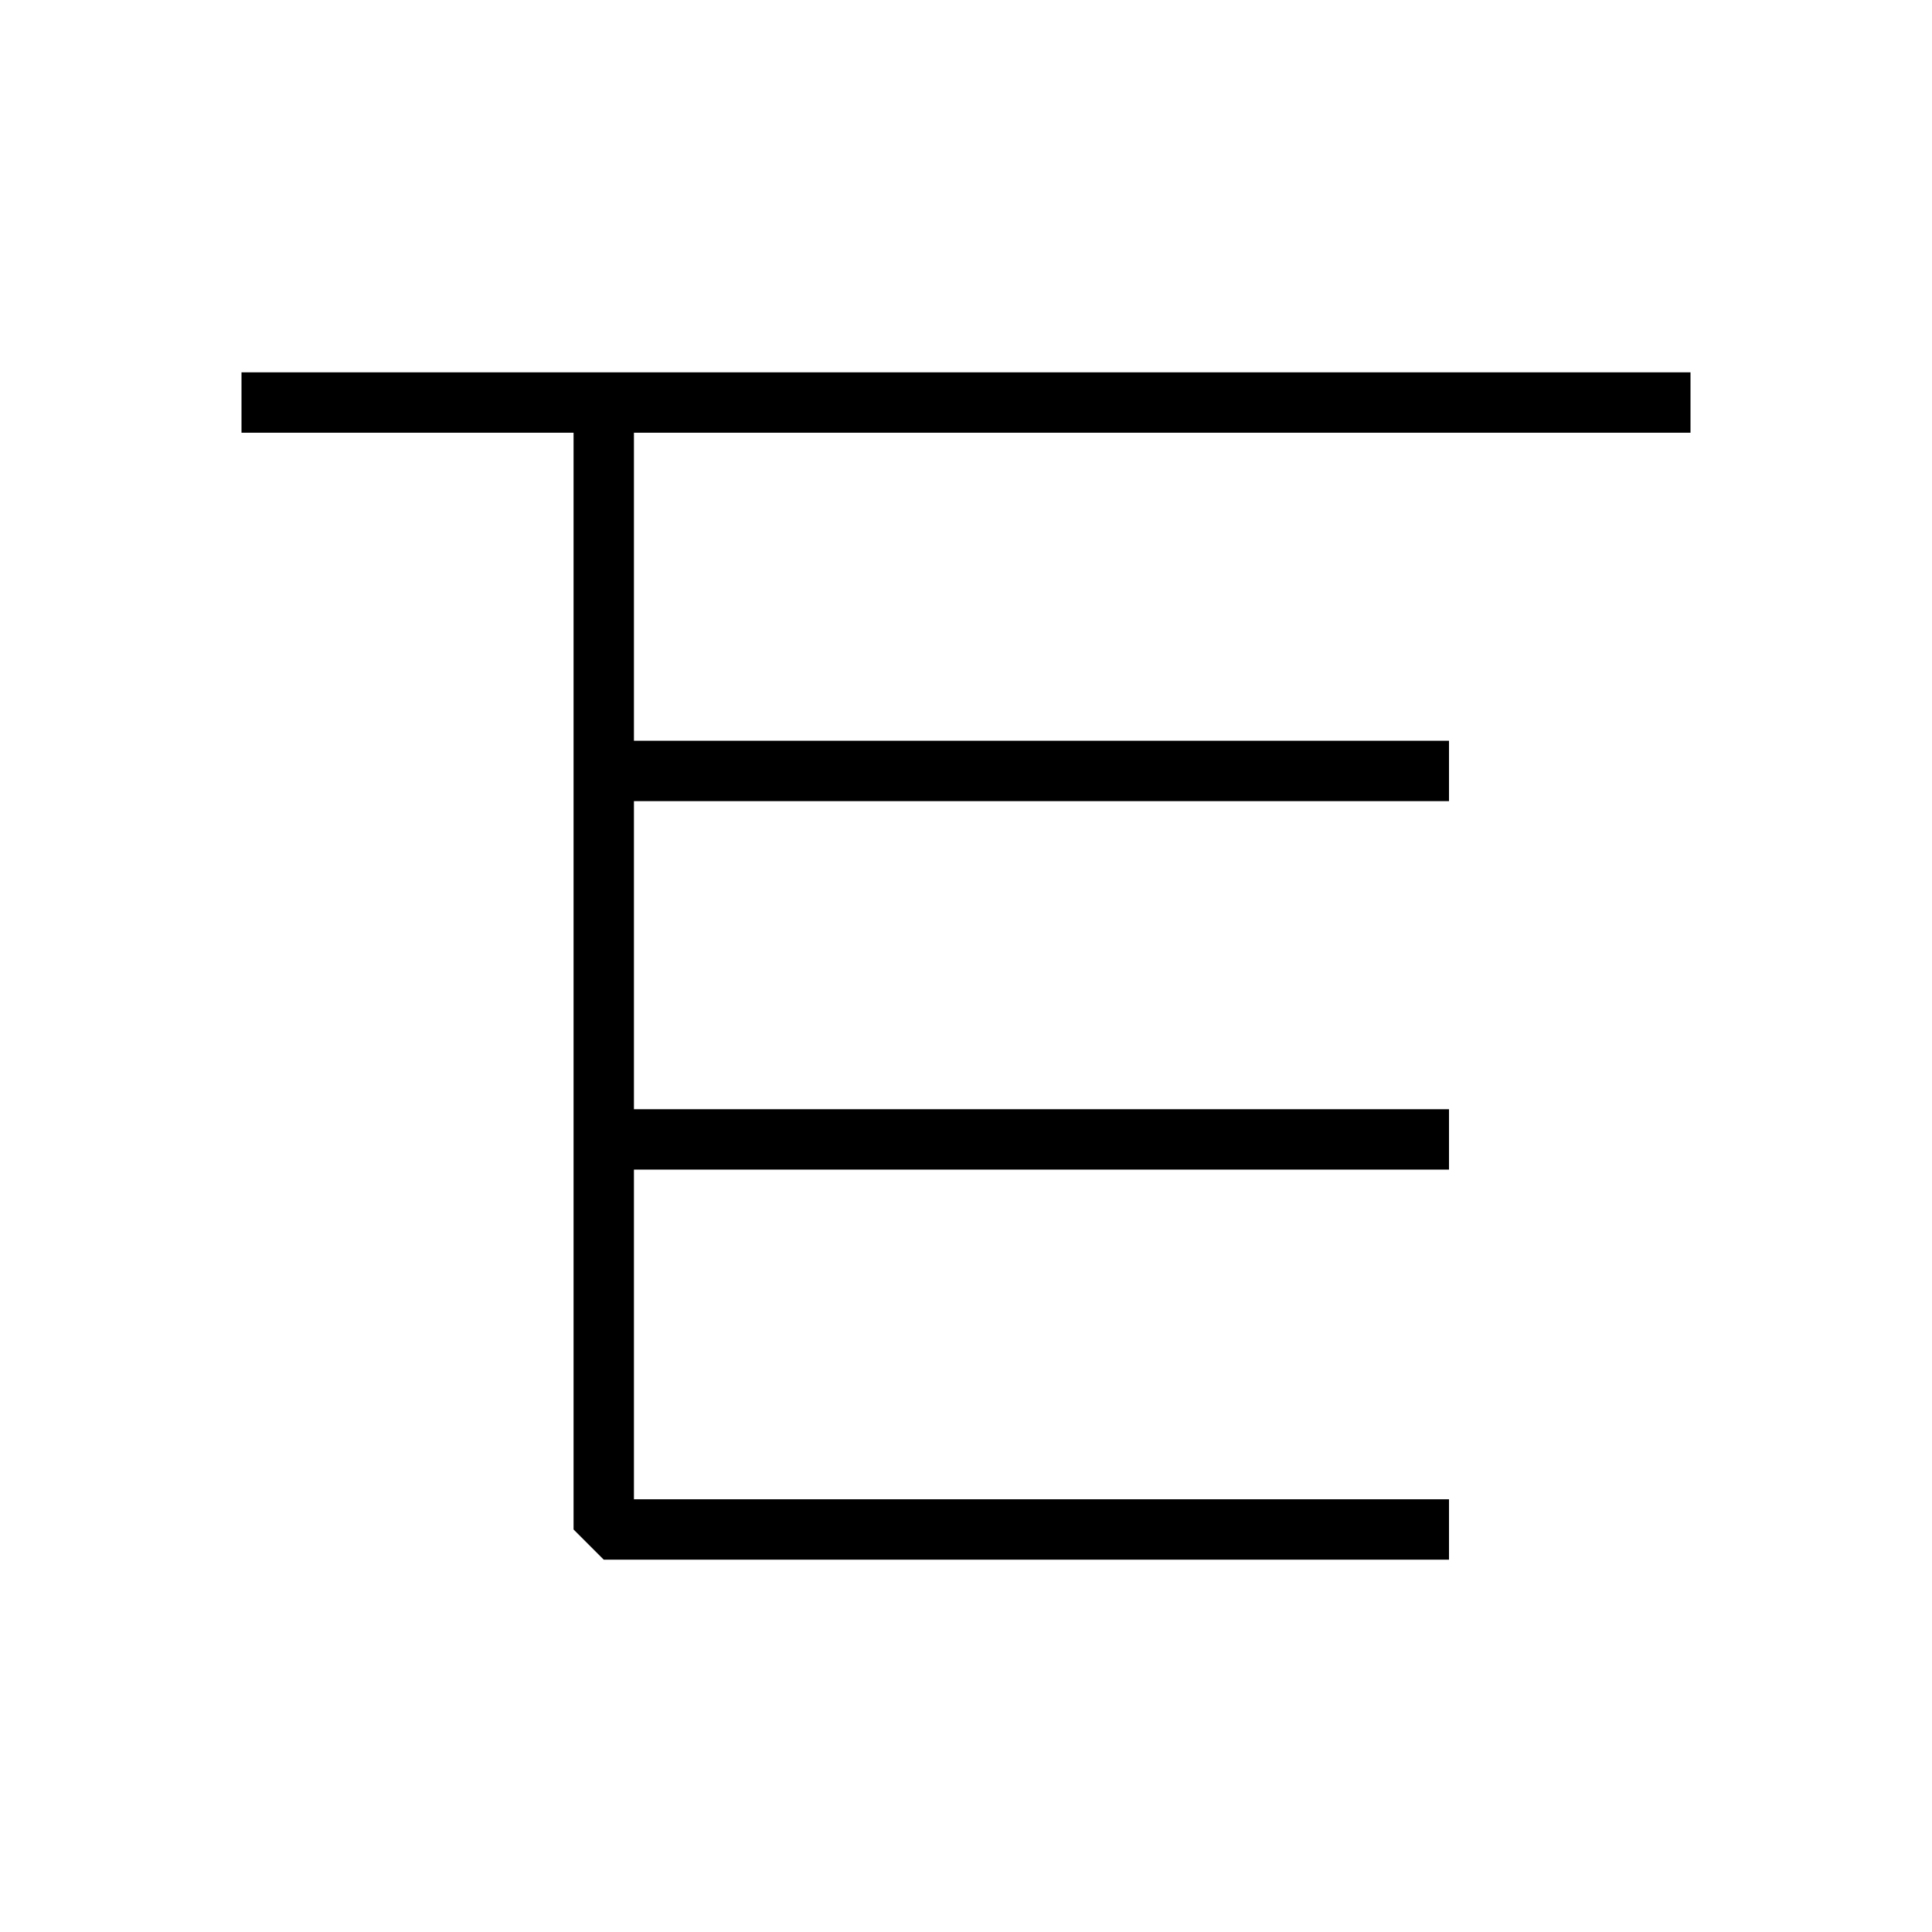
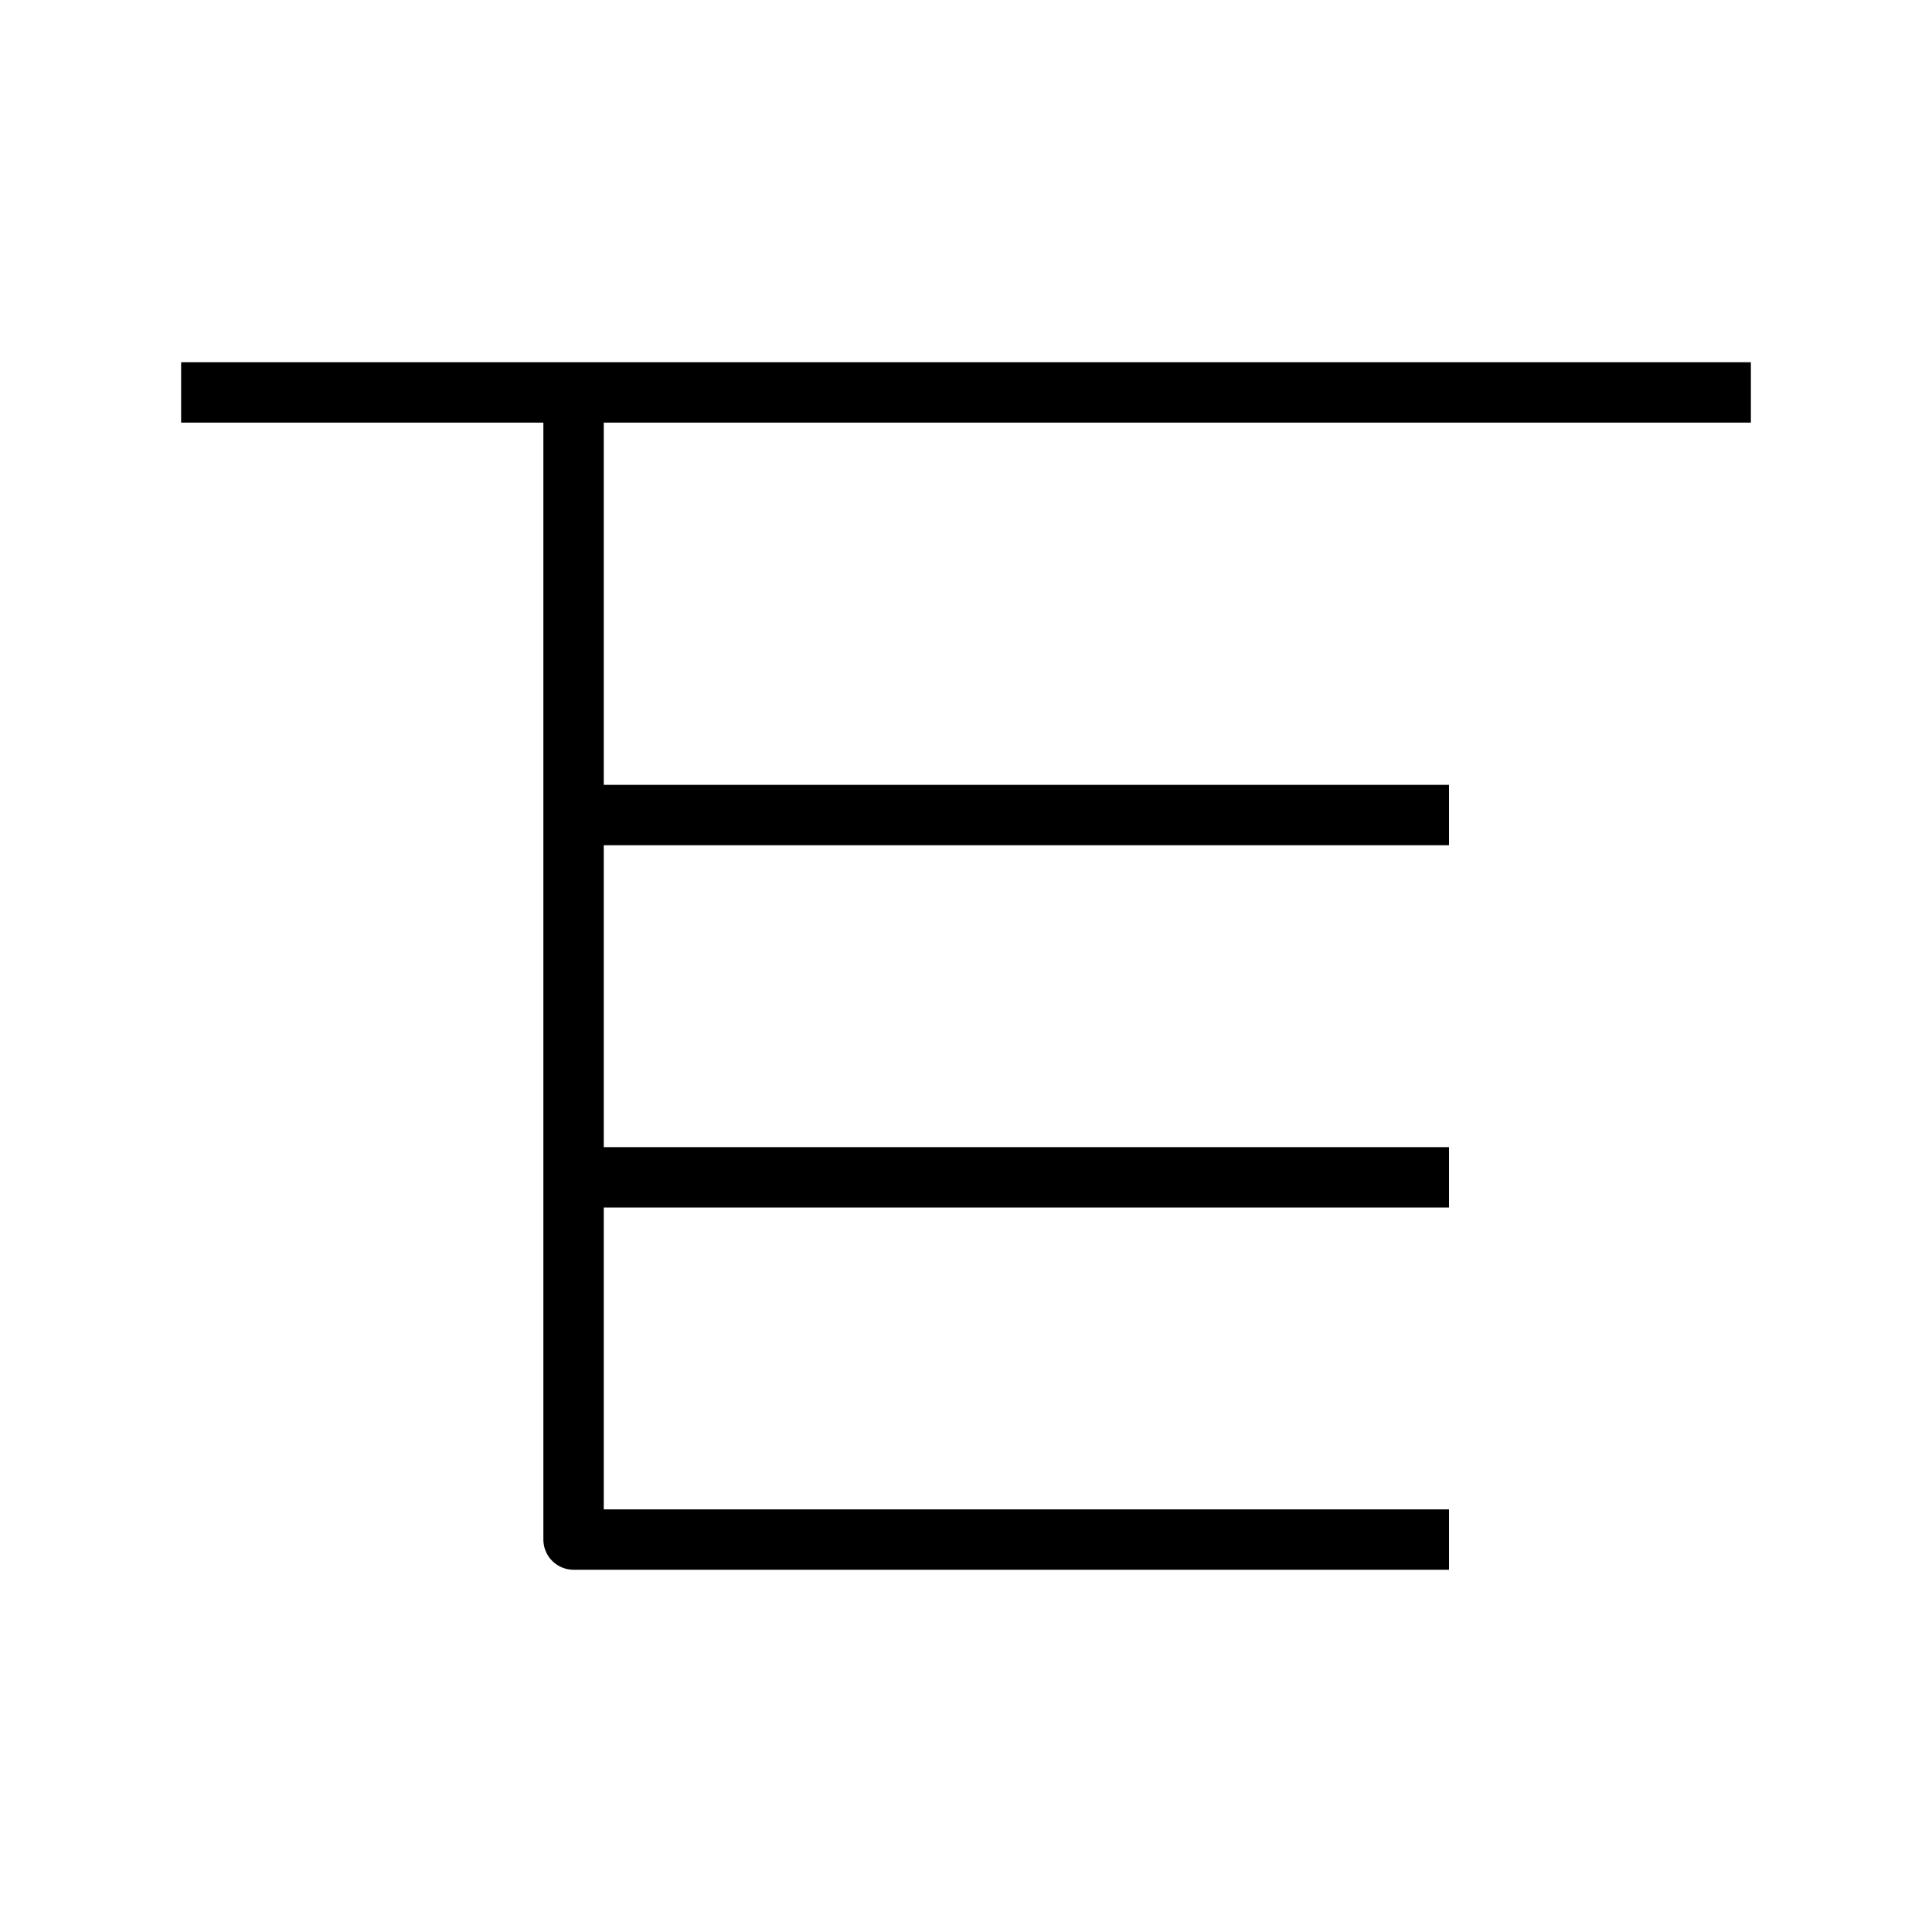
<svg xmlns="http://www.w3.org/2000/svg" width="32" height="32" viewBox="0 0 32 32" fill="none">
-   <path d="M4 6.667H10M28 6.667H10M10 6.667V12.769M24 25.333H10V18.872M10 18.872H24M10 18.872V12.769M10 12.769H24" stroke="black" stroke-linejoin="bevel" />
+   <path d="M3 6.5H9.5M29 6.5H9.5M9.5 6.5V13.5M24 25.5H9.5V19.5M9.5 19.5H24M9.5 19.5V13.5M9.5 13.5H24" stroke="black" stroke-linejoin="round" />
</svg>
